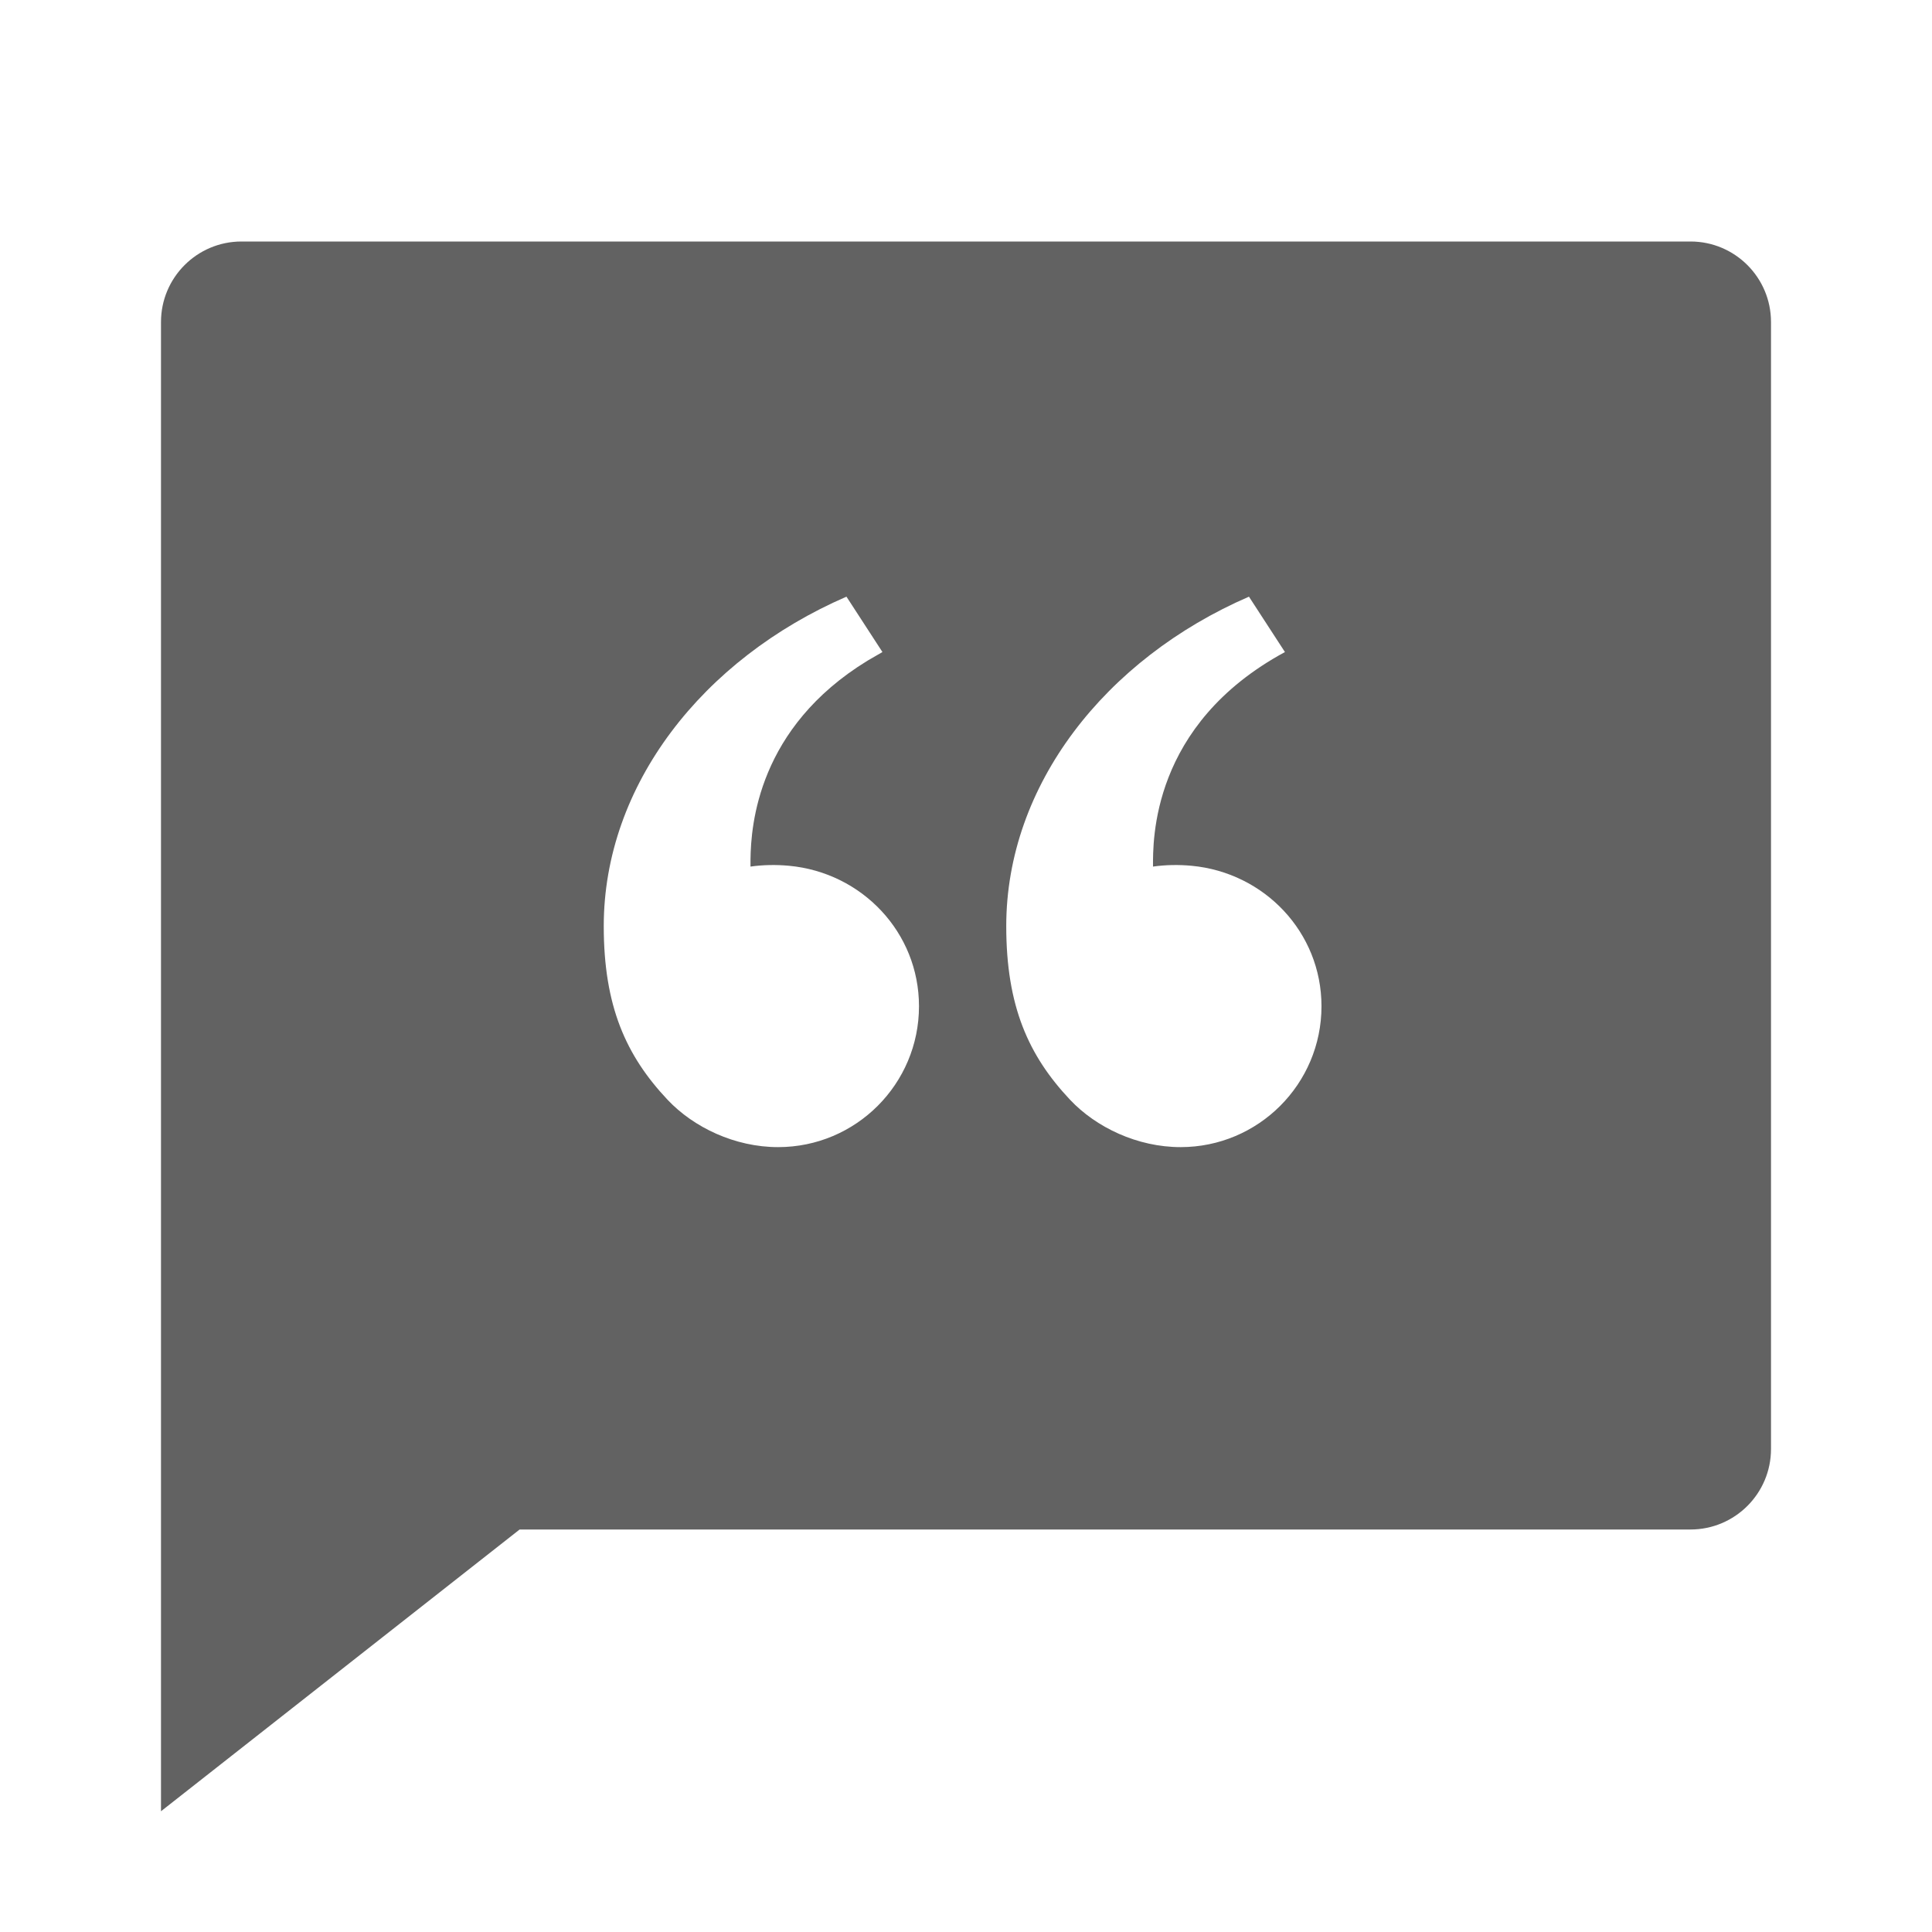
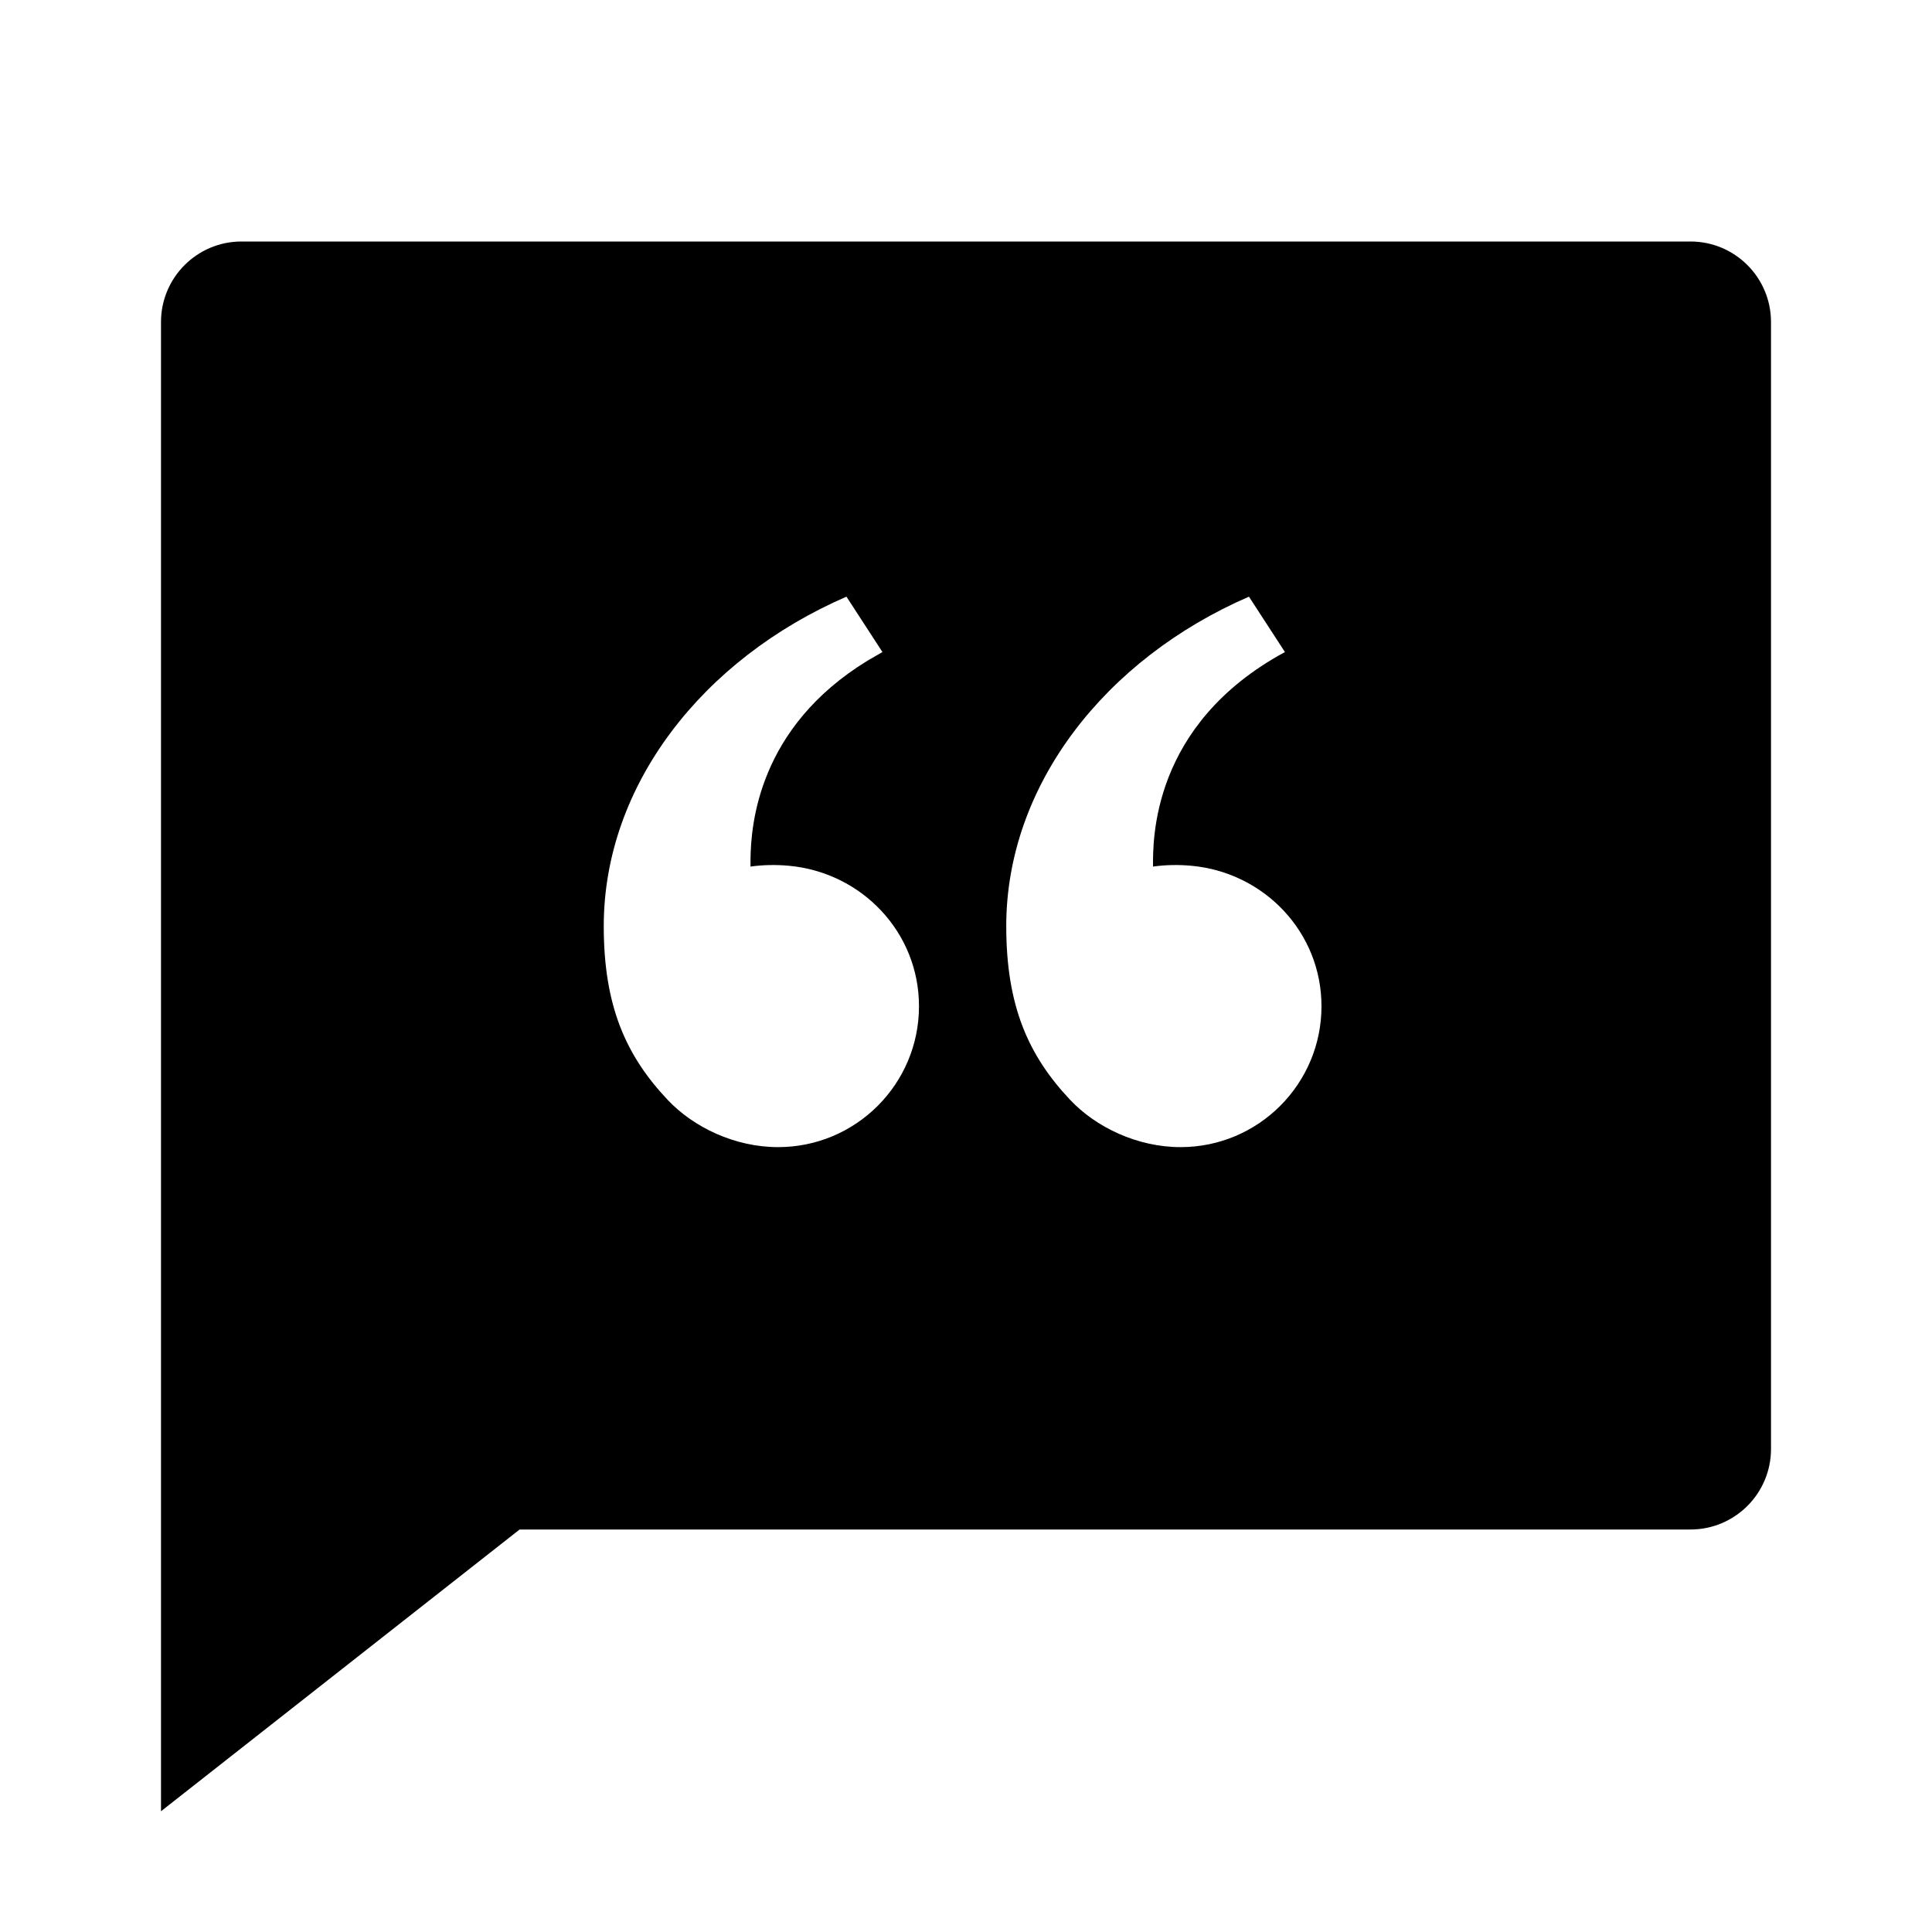
<svg xmlns="http://www.w3.org/2000/svg" viewBox="0 0 24 24">
-   <path d="M21 3C21.552 3 22 3.448 22 4V18C22 18.552 21.552 19 21 19H6.455L2 22.5V4C2 3.448 2.448 3 3 3H21ZM10.962 8.1L10.515 7.412C8.728 8.187 7.5 9.755 7.5 11.505C7.5 12.5 7.777 13.114 8.292 13.661C8.616 14.005 9.129 14.25 9.666 14.25C10.632 14.25 11.416 13.466 11.416 12.5C11.416 11.58 10.705 10.839 9.802 10.755C9.642 10.74 9.478 10.743 9.323 10.765V10.673C9.329 10.251 9.415 9.04 10.777 8.207L10.962 8.1L10.515 7.412L10.962 8.1ZM15.515 7.412C13.728 8.187 12.5 9.755 12.5 11.505C12.5 12.5 12.777 13.114 13.292 13.661C13.616 14.005 14.129 14.25 14.666 14.25C15.632 14.25 16.416 13.466 16.416 12.5C16.416 11.58 15.705 10.839 14.802 10.755C14.642 10.74 14.478 10.743 14.323 10.765C14.323 10.452 14.294 9.003 15.962 8.1L15.515 7.412Z" fill="#626262" />
+   <path d="M21 3C21.552 3 22 3.448 22 4V18C22 18.552 21.552 19 21 19H6.455L2 22.5V4C2 3.448 2.448 3 3 3H21ZM10.962 8.1L10.515 7.412C8.728 8.187 7.5 9.755 7.5 11.505C7.5 12.5 7.777 13.114 8.292 13.661C8.616 14.005 9.129 14.25 9.666 14.25C10.632 14.25 11.416 13.466 11.416 12.5C11.416 11.58 10.705 10.839 9.802 10.755C9.642 10.74 9.478 10.743 9.323 10.765V10.673C9.329 10.251 9.415 9.04 10.777 8.207L10.962 8.1L10.515 7.412L10.962 8.1ZM15.515 7.412C13.728 8.187 12.5 9.755 12.5 11.505C12.5 12.5 12.777 13.114 13.292 13.661C13.616 14.005 14.129 14.25 14.666 14.25C15.632 14.25 16.416 13.466 16.416 12.5C16.416 11.58 15.705 10.839 14.802 10.755C14.642 10.74 14.478 10.743 14.323 10.765C14.323 10.452 14.294 9.003 15.962 8.1L15.515 7.412Z" />
</svg>
